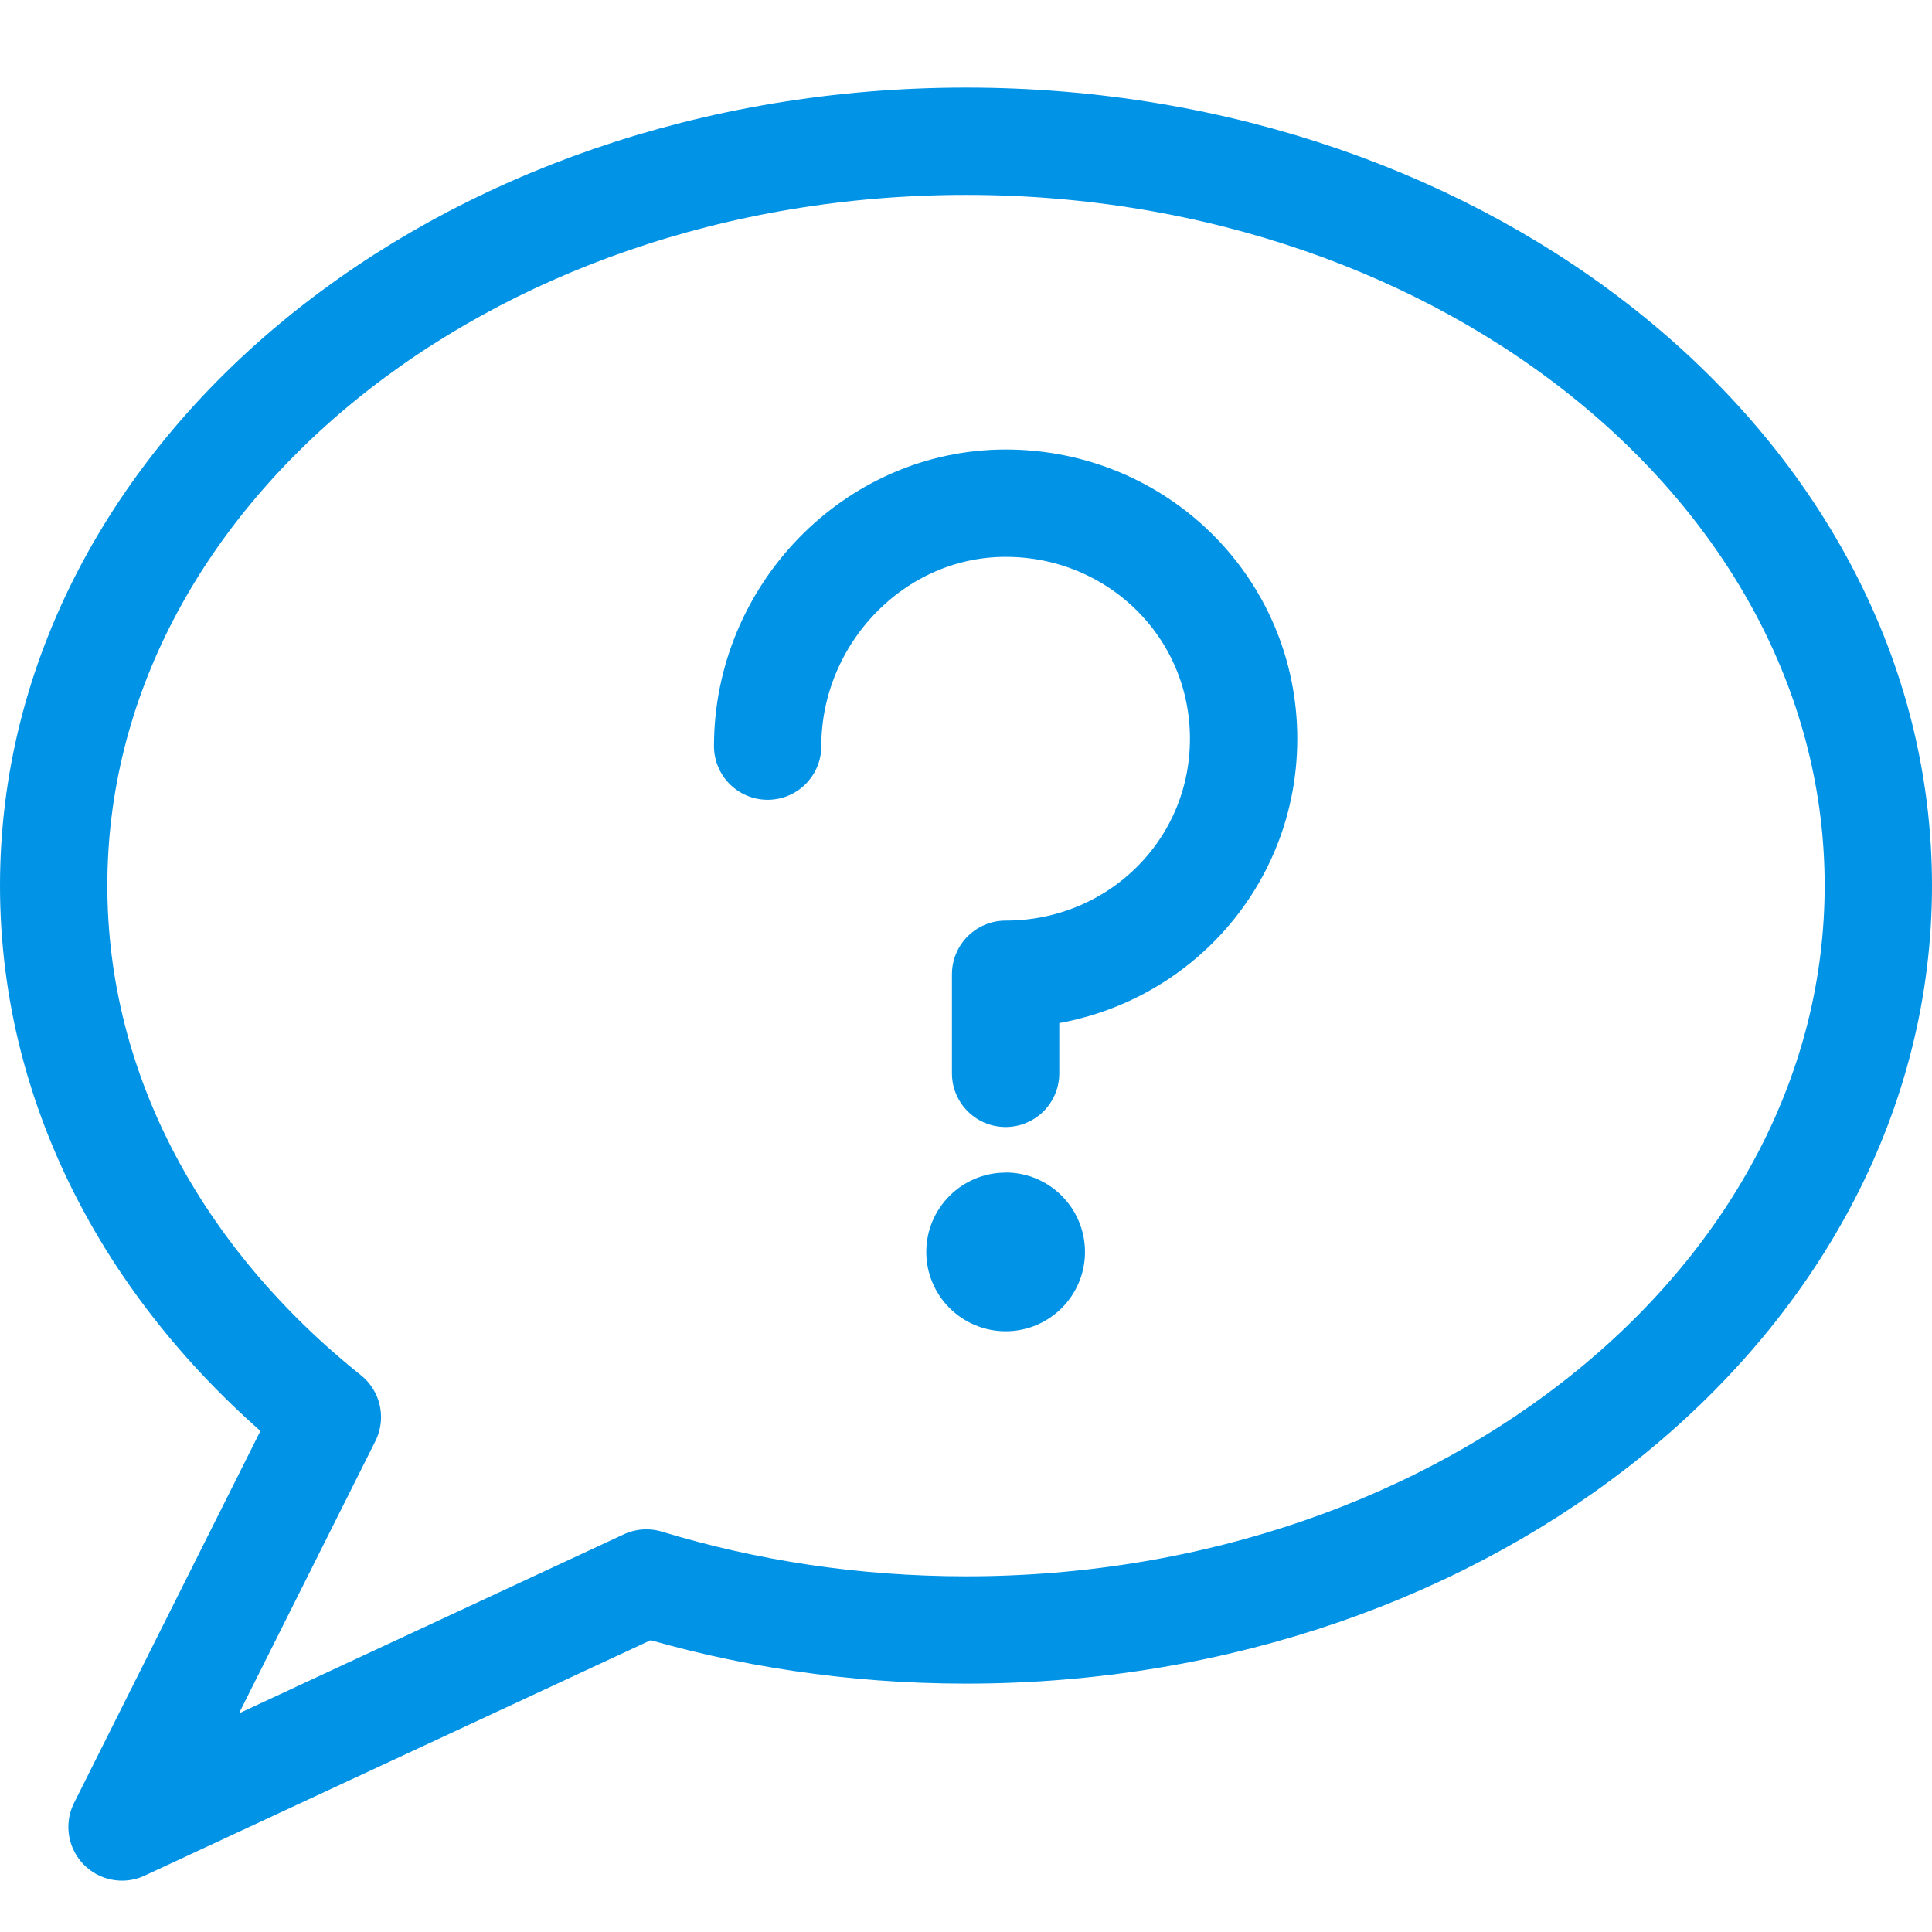
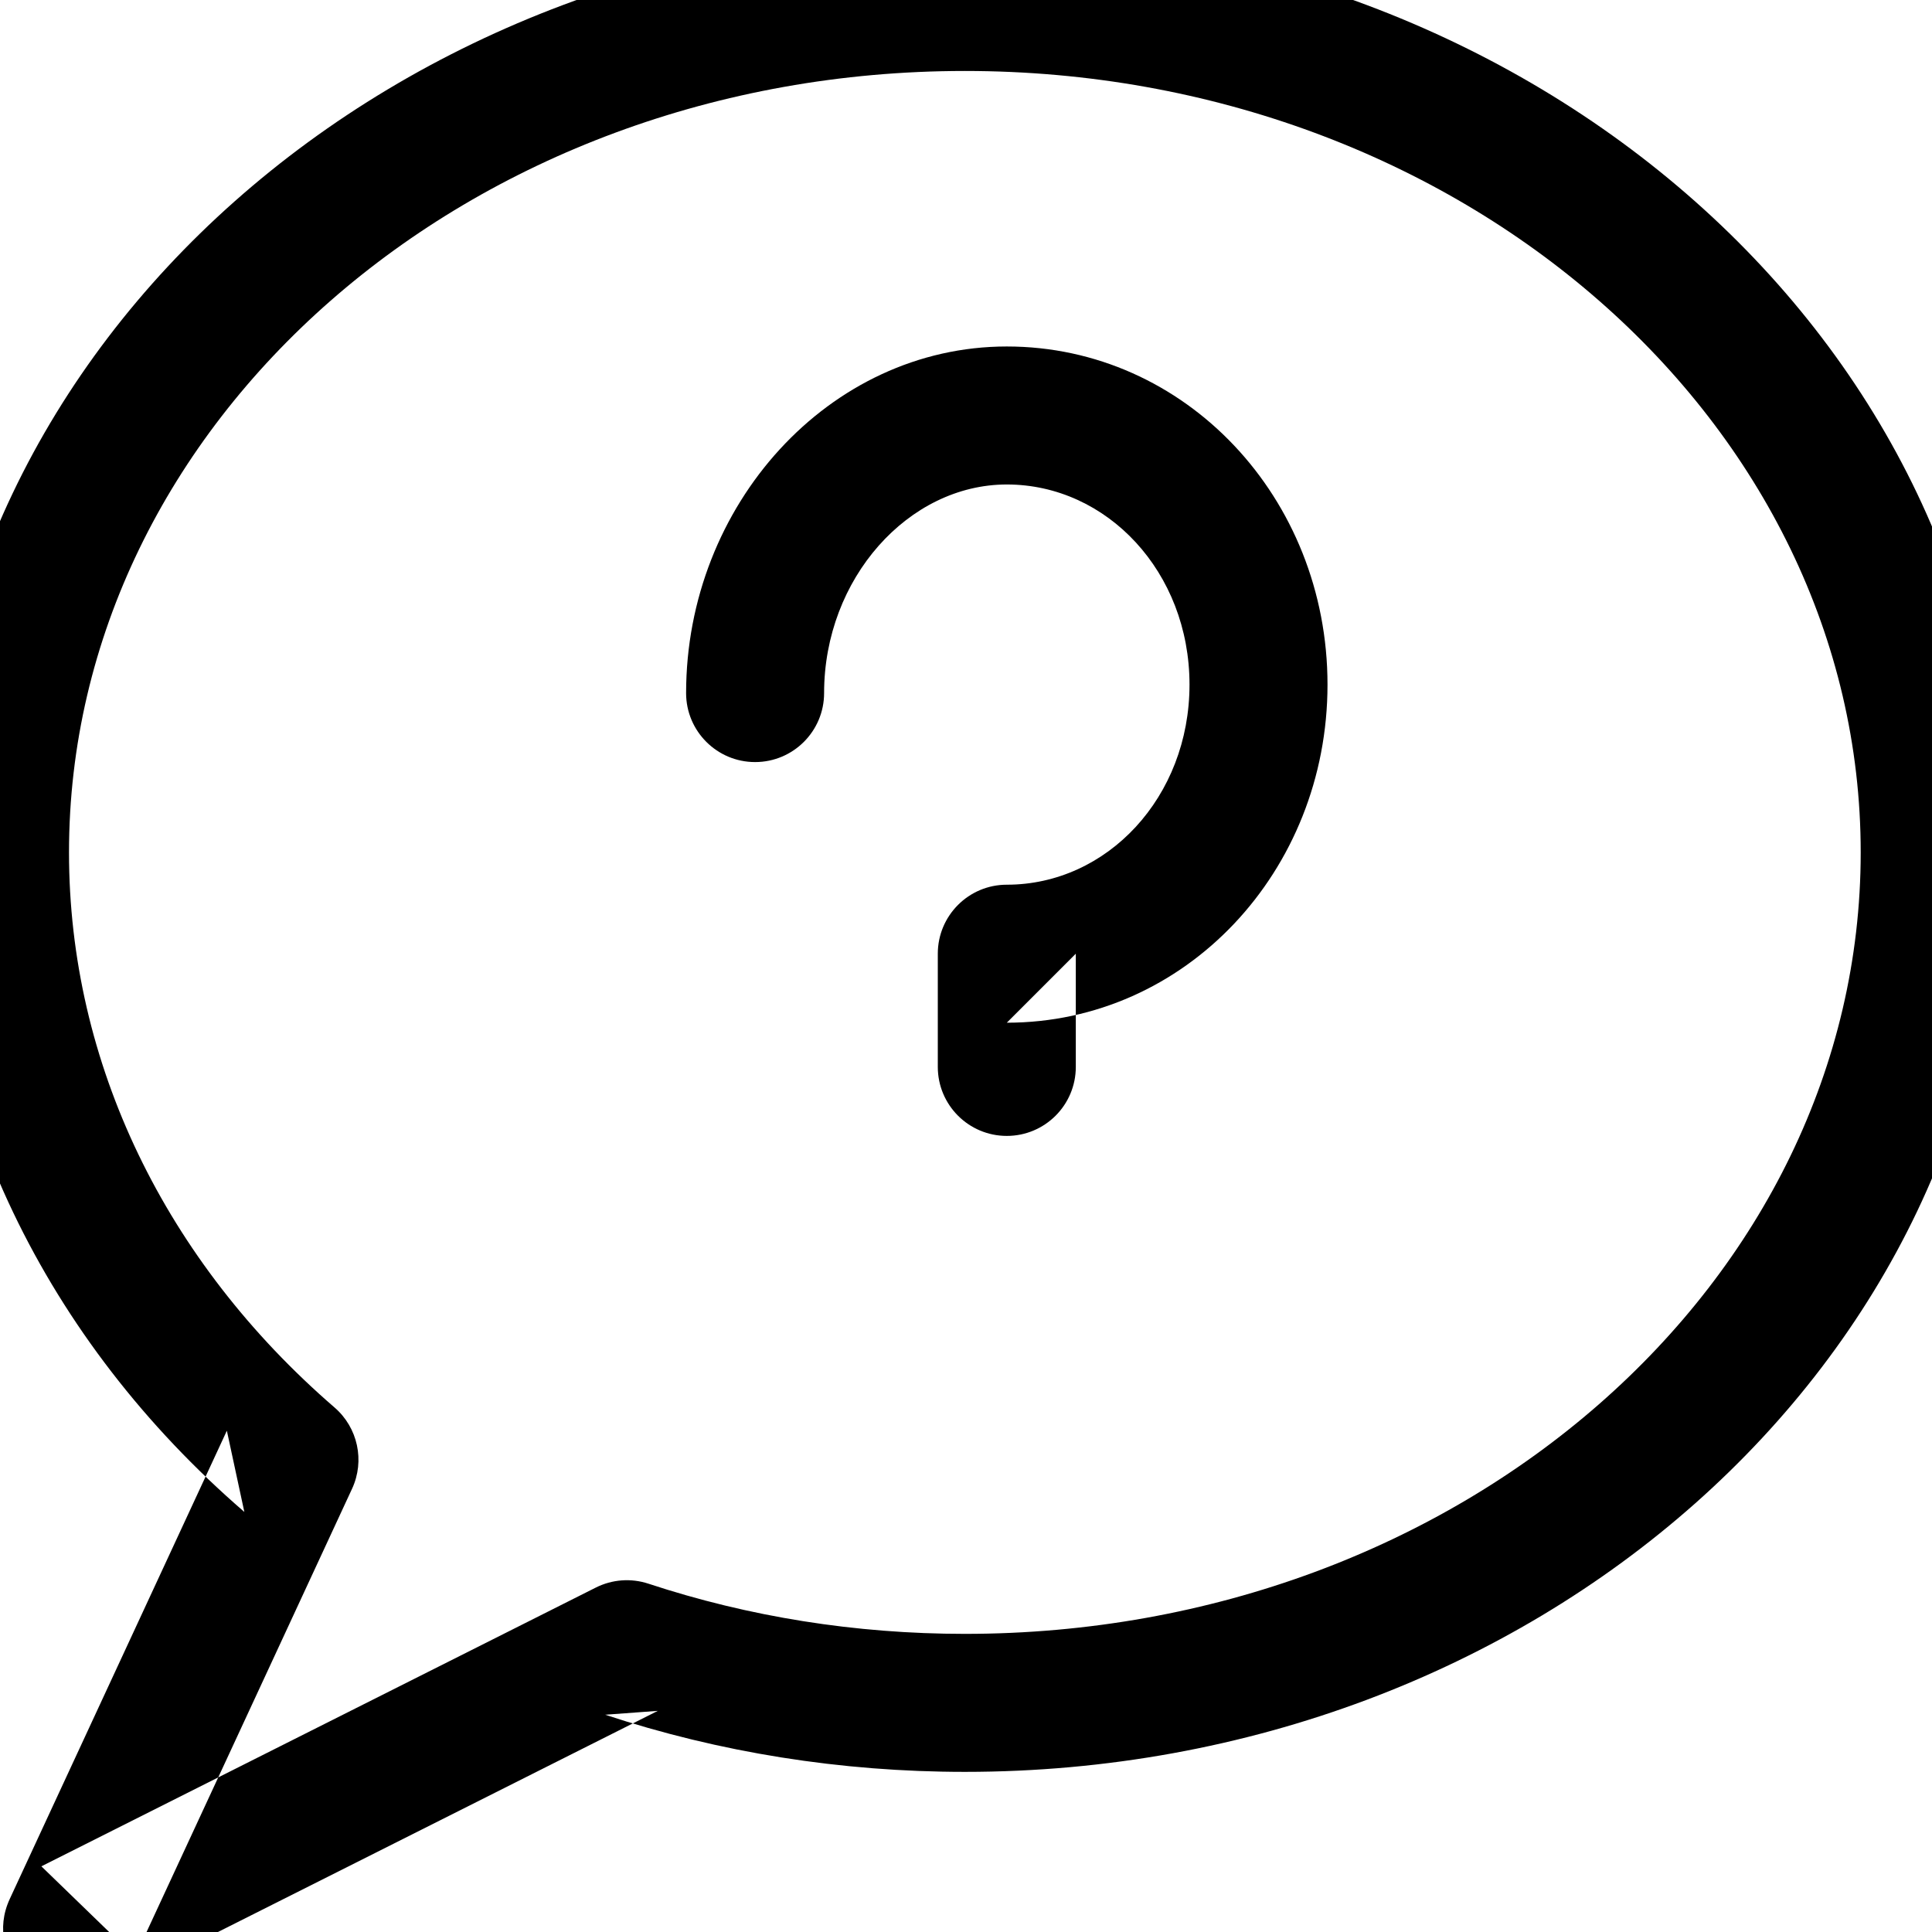
- <svg xmlns="http://www.w3.org/2000/svg" width="36" height="36" viewBox="0 0 36 36">
-   <g fill="none" fill-rule="evenodd">
-     <path d="M35 16.502c0 7.66-7.61 13.87-17 13.87-2.095 0-4.102-.31-5.956-.875l-9.77 4.546L6.1 26.406C2.953 23.89 1 20.382 1 16.502c0-7.66 7.61-13.87 17-13.87s17 6.21 17 13.87z" stroke="#0093E6" stroke-width="2" stroke-linejoin="round" />
-     <path d="M18.74 21.85c-.817 0-1.48.662-1.48 1.478s.663 1.478 1.48 1.478c.815 0 1.477-.662 1.477-1.478s-.662-1.48-1.478-1.48" fill="#0093E6" />
-     <path d="M14.304 13.903c0-2.45 1.986-4.527 4.435-4.527 2.448 0 4.434 1.94 4.434 4.39 0 2.45-1.986 4.388-4.435 4.388V20" stroke="#0093E6" stroke-width="2" stroke-linecap="round" stroke-linejoin="round" />
+ <svg xmlns="http://www.w3.org/2000/svg" width="560" height="560" viewBox="0 0 560 560">
+   <g fill="#000" fill-rule="evenodd">
+     <path d="M539.335 247.085c0 124.488-115.734 226.5-259.667 226.5-31.76 0-62.688-4.968-91.714-14.545-5.032-1.66-10.517-1.256-15.25 1.124l-160.713 80.8 27.13 26.282 62.925-135.724c3.755-8.1 1.687-17.707-5.068-23.545C47.934 365.597 20 308.21 20 247.085 20 122.585 135.732 20.57 279.668 20.57c143.935 0 259.667 102.015 259.667 226.515zm40 0c0-147.793-134.685-266.515-299.667-266.515C114.685-19.43-20 99.292-20 247.085c0 73.113 33.237 141.394 90.823 191.158l-5.067-23.545L2.83 550.42c-7.968 17.19 10.203 34.792 27.13 26.282l160.71-80.8-15.25 1.123c33.072 10.913 68.23 16.56 104.248 16.56 164.98 0 299.667-118.718 299.667-266.5z" />
+     <path d="M238.87 200.89c0-33.237 24.49-60.46 52.957-60.46 29.09 0 52.957 25.42 52.957 58.003 0 32.607-23.854 58.003-52.957 58.003-11.046 0-20 8.954-20 20v32.814c0 11.046 8.954 20 20 20s20-8.954 20-20v-32.814l-20 20c51.774 0 92.957-43.845 92.957-98.003 0-54.13-41.194-98.003-92.957-98.003-51.555 0-92.957 46.02-92.957 100.46 0 11.045 8.955 20 20 20 11.046 0 20-8.955 20-20z" />
  </g>
</svg>
